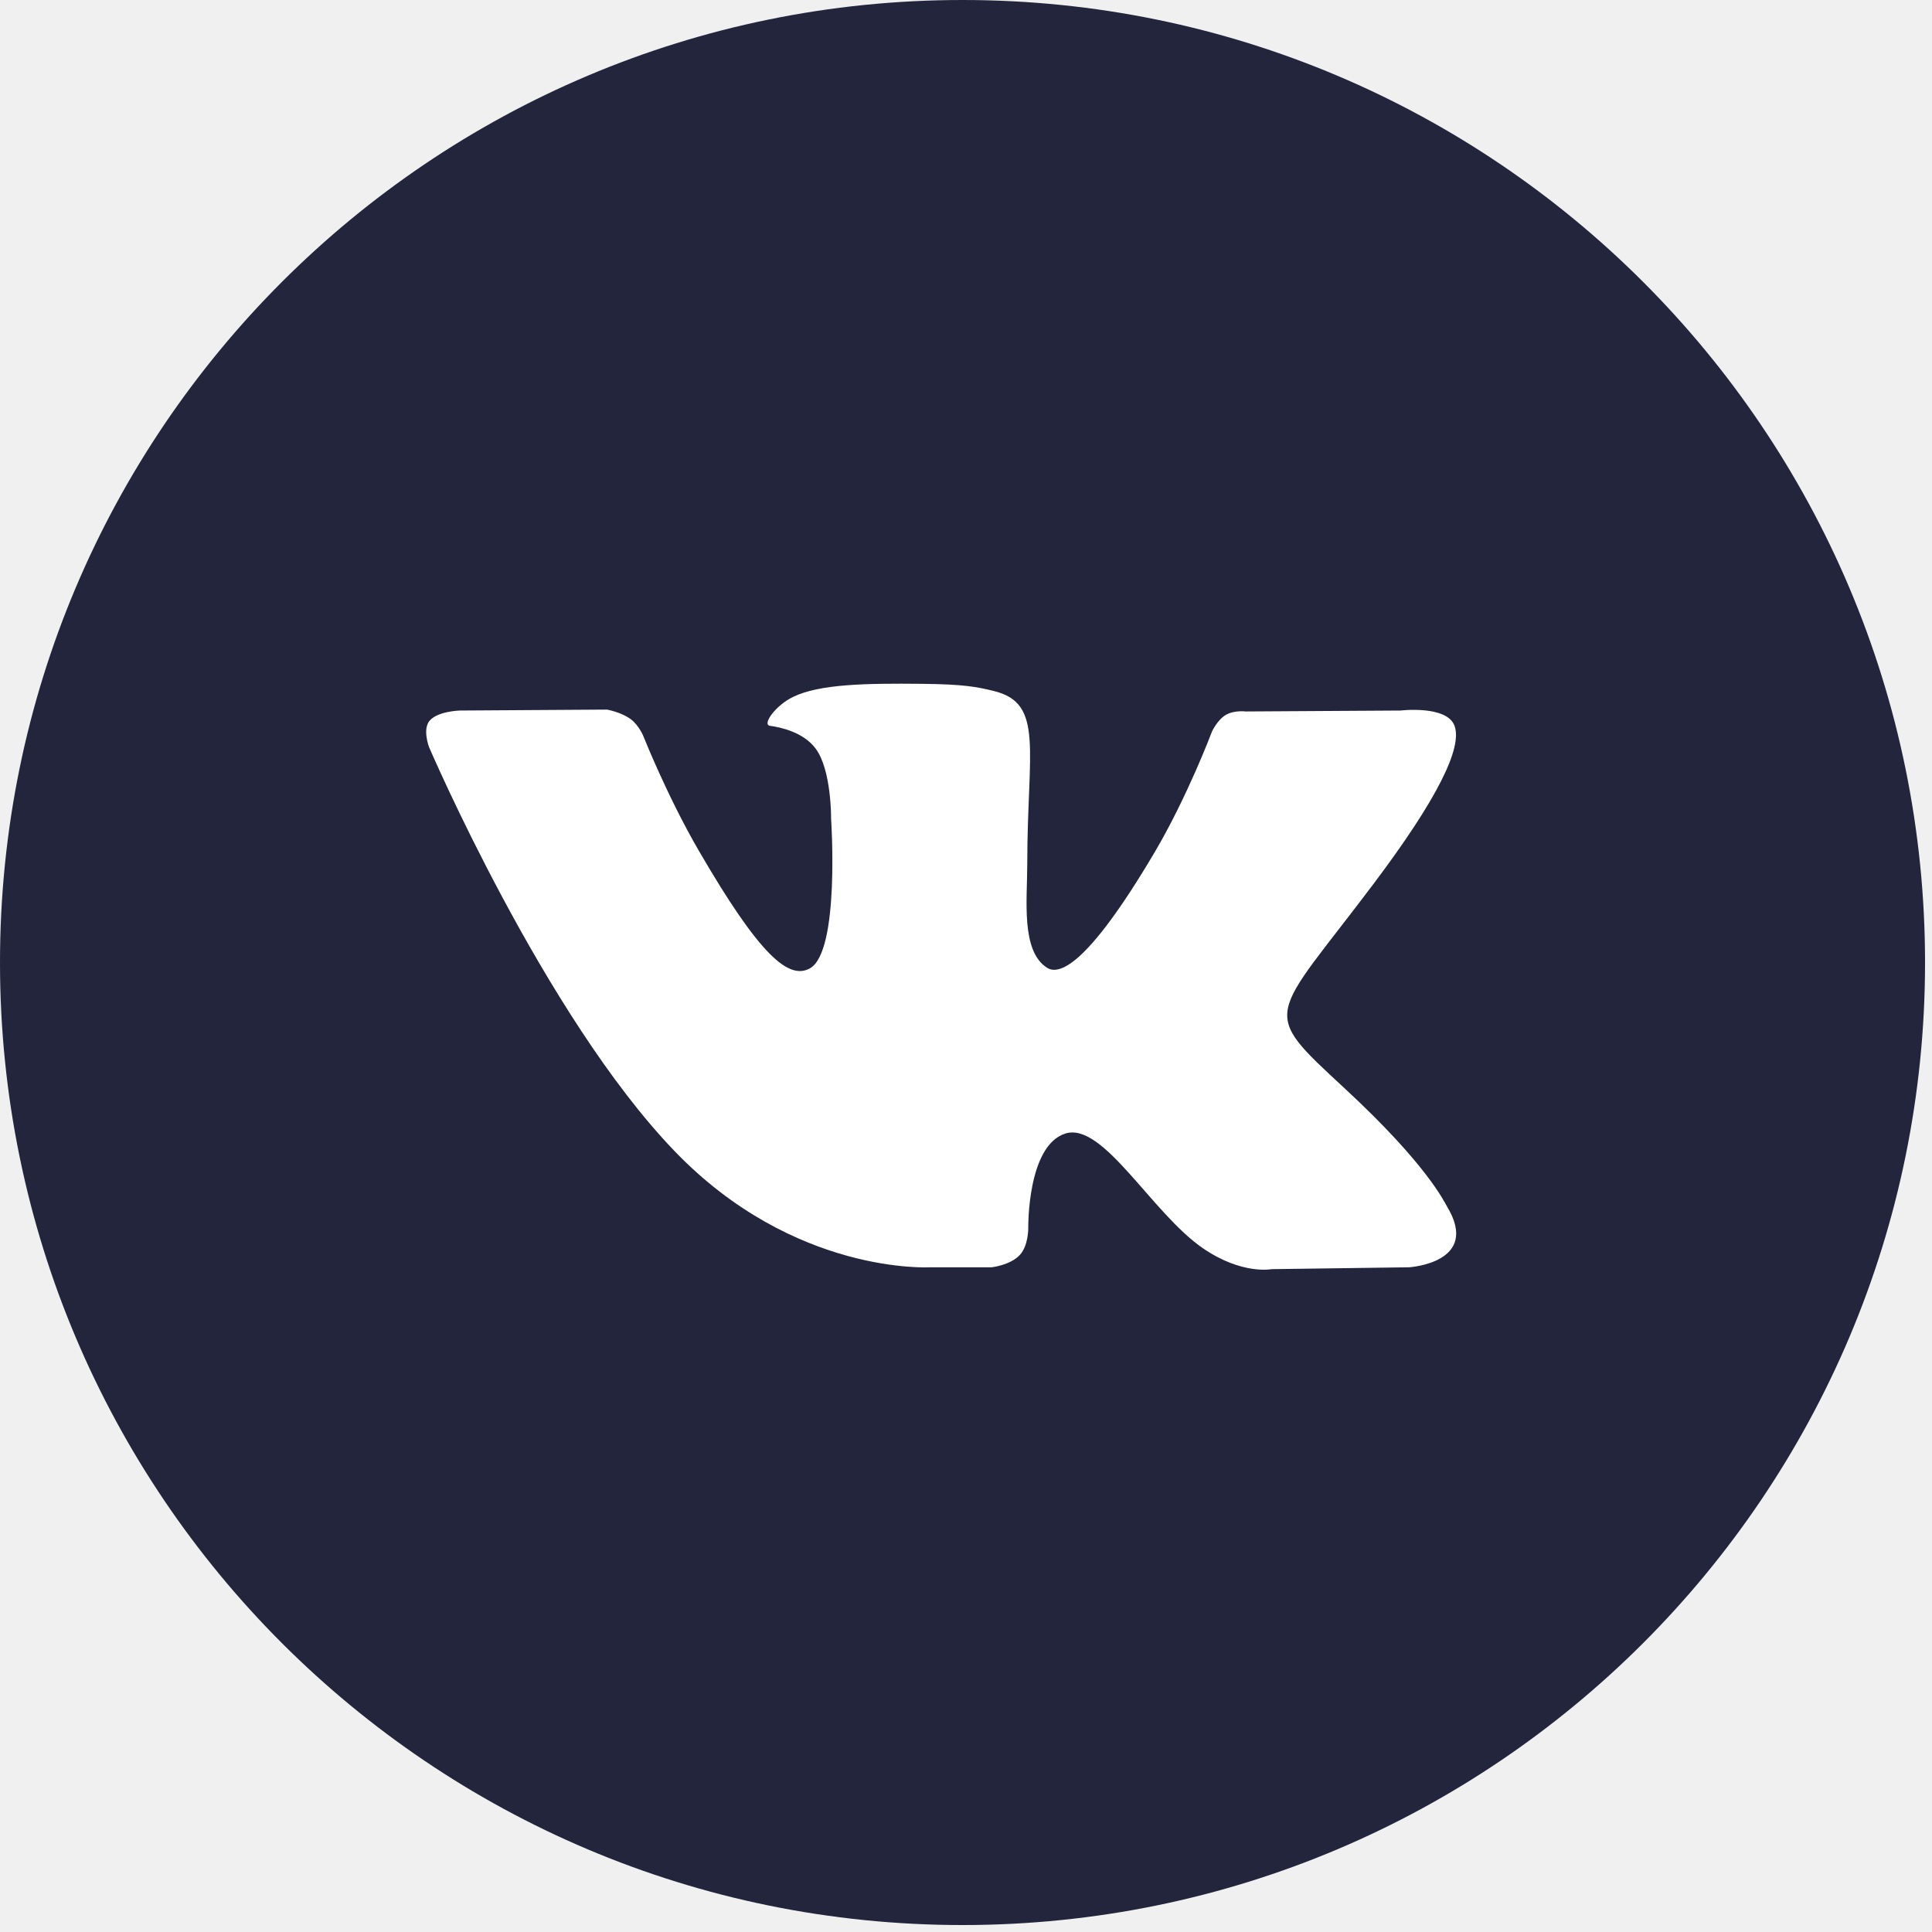
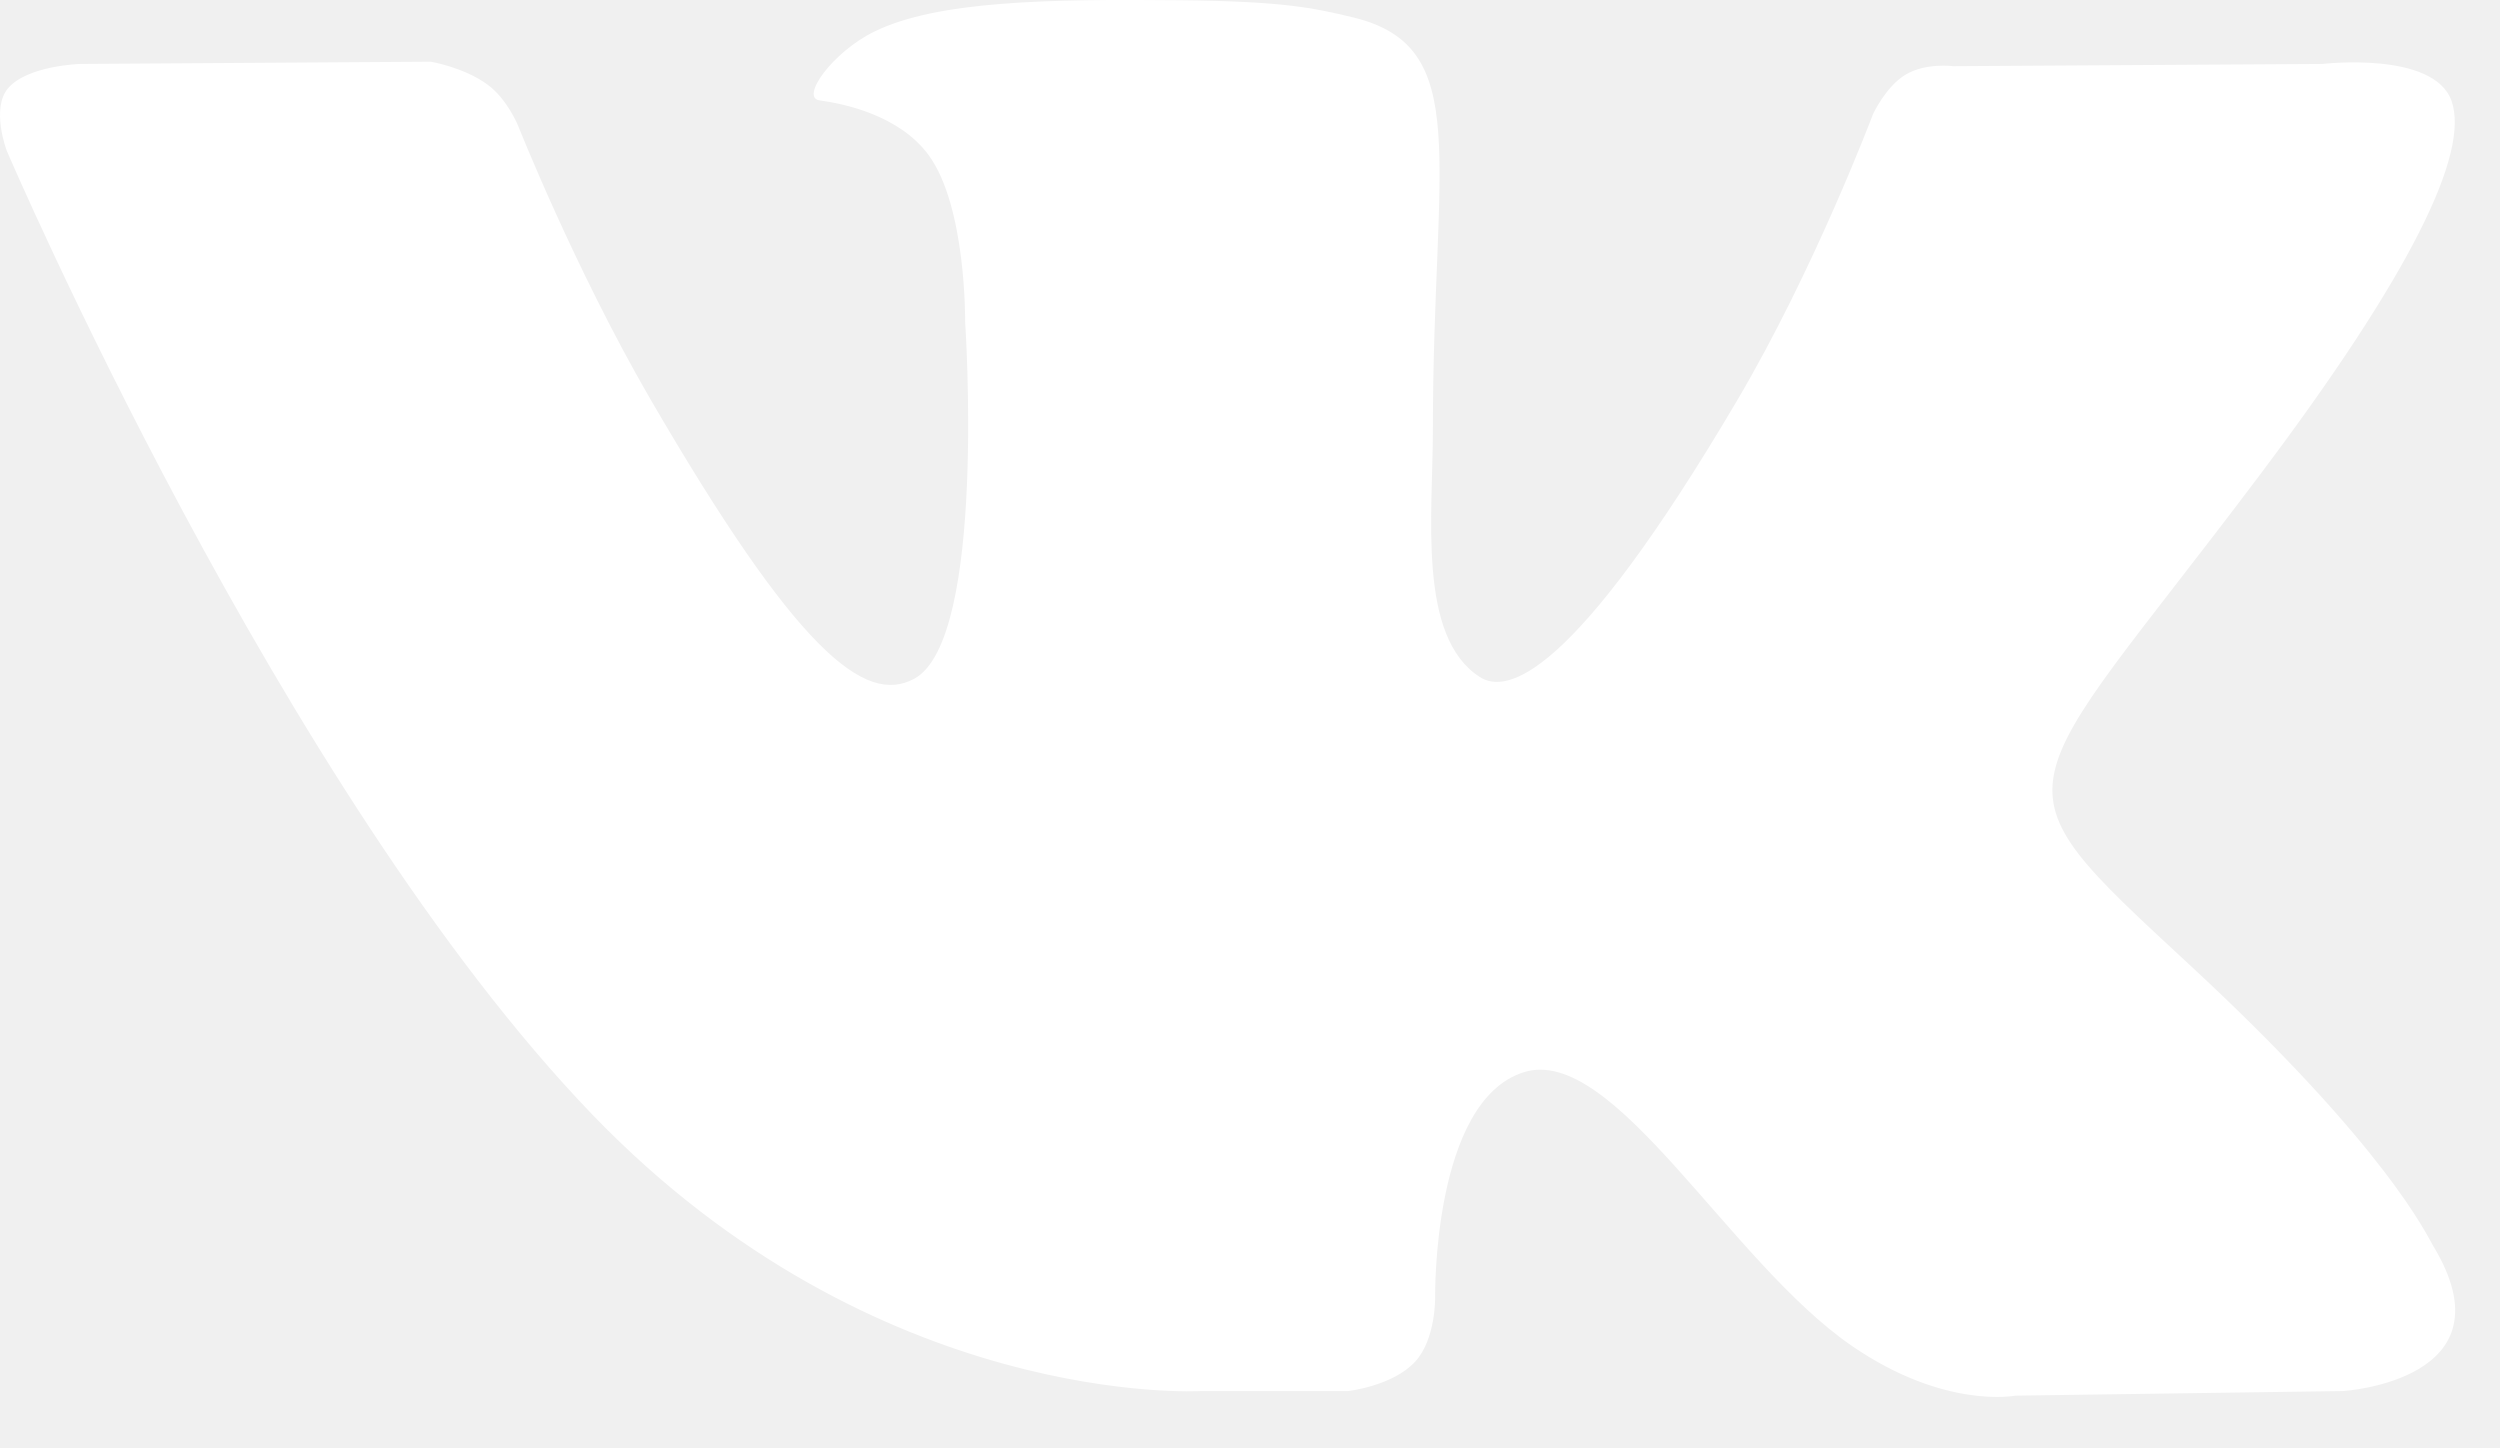
- <svg xmlns="http://www.w3.org/2000/svg" width="35" height="35" viewBox="0 0 35 35" fill="none">
-   <g clip-path="url(#clip0_22102_4210)">
-     <path d="M34.874 17.437C34.874 27.067 27.067 34.874 17.437 34.874C7.807 34.874 0 27.067 0 17.437C0 7.807 7.807 0 17.437 0C27.067 0 34.874 7.807 34.874 17.437Z" fill="#22253B" />
-     <path fill-rule="evenodd" clip-rule="evenodd" d="M16.85 22.958H17.965C17.965 22.958 18.302 22.921 18.474 22.736C18.633 22.566 18.628 22.247 18.628 22.247C18.628 22.247 18.606 20.755 19.3 20.535C19.985 20.319 20.864 21.978 21.796 22.616C22.501 23.098 23.036 22.992 23.036 22.992L25.529 22.958C25.529 22.958 26.832 22.878 26.214 21.856C26.163 21.772 25.854 21.099 24.361 19.718C22.799 18.271 23.008 18.505 24.89 16.003C26.036 14.479 26.495 13.549 26.351 13.151C26.215 12.771 25.372 12.872 25.372 12.872L22.566 12.889C22.566 12.889 22.358 12.861 22.204 12.953C22.053 13.043 21.956 13.253 21.956 13.253C21.956 13.253 21.512 14.432 20.92 15.435C19.671 17.551 19.171 17.663 18.967 17.531C18.492 17.225 18.61 16.301 18.61 15.645C18.61 13.594 18.922 12.739 18.003 12.518C17.698 12.444 17.474 12.396 16.694 12.388C15.693 12.378 14.845 12.391 14.366 12.626C14.046 12.781 13.8 13.129 13.95 13.149C14.136 13.174 14.556 13.262 14.778 13.564C15.066 13.954 15.056 14.831 15.056 14.831C15.056 14.831 15.221 17.244 14.67 17.544C14.292 17.75 13.773 17.33 12.659 15.41C12.088 14.427 11.657 13.34 11.657 13.34C11.657 13.34 11.574 13.137 11.426 13.028C11.246 12.897 10.995 12.855 10.995 12.855L8.329 12.872C8.329 12.872 7.929 12.883 7.782 13.057C7.651 13.211 7.771 13.531 7.771 13.531C7.771 13.531 9.859 18.401 12.222 20.855C14.389 23.106 16.85 22.958 16.85 22.958Z" fill="white" />
-   </g>
-   <defs>
-     <clipPath id="clip0_22102_4210">
-       <rect width="35" height="35" fill="white" />
-     </clipPath>
-   </defs>
+ <svg xmlns="http://www.w3.org/2000/svg" width="19" height="11" viewBox="0 0 19 11" fill="none">
+   <path fill-rule="evenodd" clip-rule="evenodd" d="M9.129 10.572H10.245C10.245 10.572 10.582 10.535 10.754 10.35C10.912 10.181 10.907 9.862 10.907 9.862C10.907 9.862 10.885 8.369 11.58 8.149C12.264 7.933 13.144 9.592 14.076 10.23C14.78 10.713 15.316 10.607 15.316 10.607L17.808 10.572C17.808 10.572 19.111 10.492 18.493 9.47C18.443 9.386 18.133 8.714 16.64 7.332C15.078 5.885 15.287 6.119 17.169 3.617C18.316 2.094 18.774 1.164 18.631 0.765C18.494 0.386 17.651 0.486 17.651 0.486L14.845 0.503C14.845 0.503 14.637 0.475 14.483 0.567C14.332 0.657 14.235 0.867 14.235 0.867C14.235 0.867 13.791 2.047 13.199 3.049C11.95 5.165 11.45 5.277 11.246 5.145C10.771 4.839 10.89 3.915 10.89 3.259C10.89 1.209 11.201 0.354 10.283 0.132C9.977 0.059 9.753 0.01 8.973 0.002C7.972 -0.008 7.125 0.005 6.645 0.24C6.326 0.396 6.079 0.743 6.229 0.763C6.415 0.788 6.835 0.876 7.057 1.178C7.345 1.569 7.335 2.445 7.335 2.445C7.335 2.445 7.5 4.858 6.949 5.158C6.571 5.364 6.052 4.944 4.938 3.025C4.368 2.041 3.937 0.954 3.937 0.954C3.937 0.954 3.854 0.751 3.705 0.643C3.526 0.511 3.274 0.469 3.274 0.469L0.608 0.486C0.608 0.486 0.208 0.498 0.061 0.671C-0.07 0.826 0.051 1.145 0.051 1.145C0.051 1.145 2.138 6.015 4.501 8.47C6.668 10.72 9.129 10.572 9.129 10.572Z" fill="white" />
</svg>
